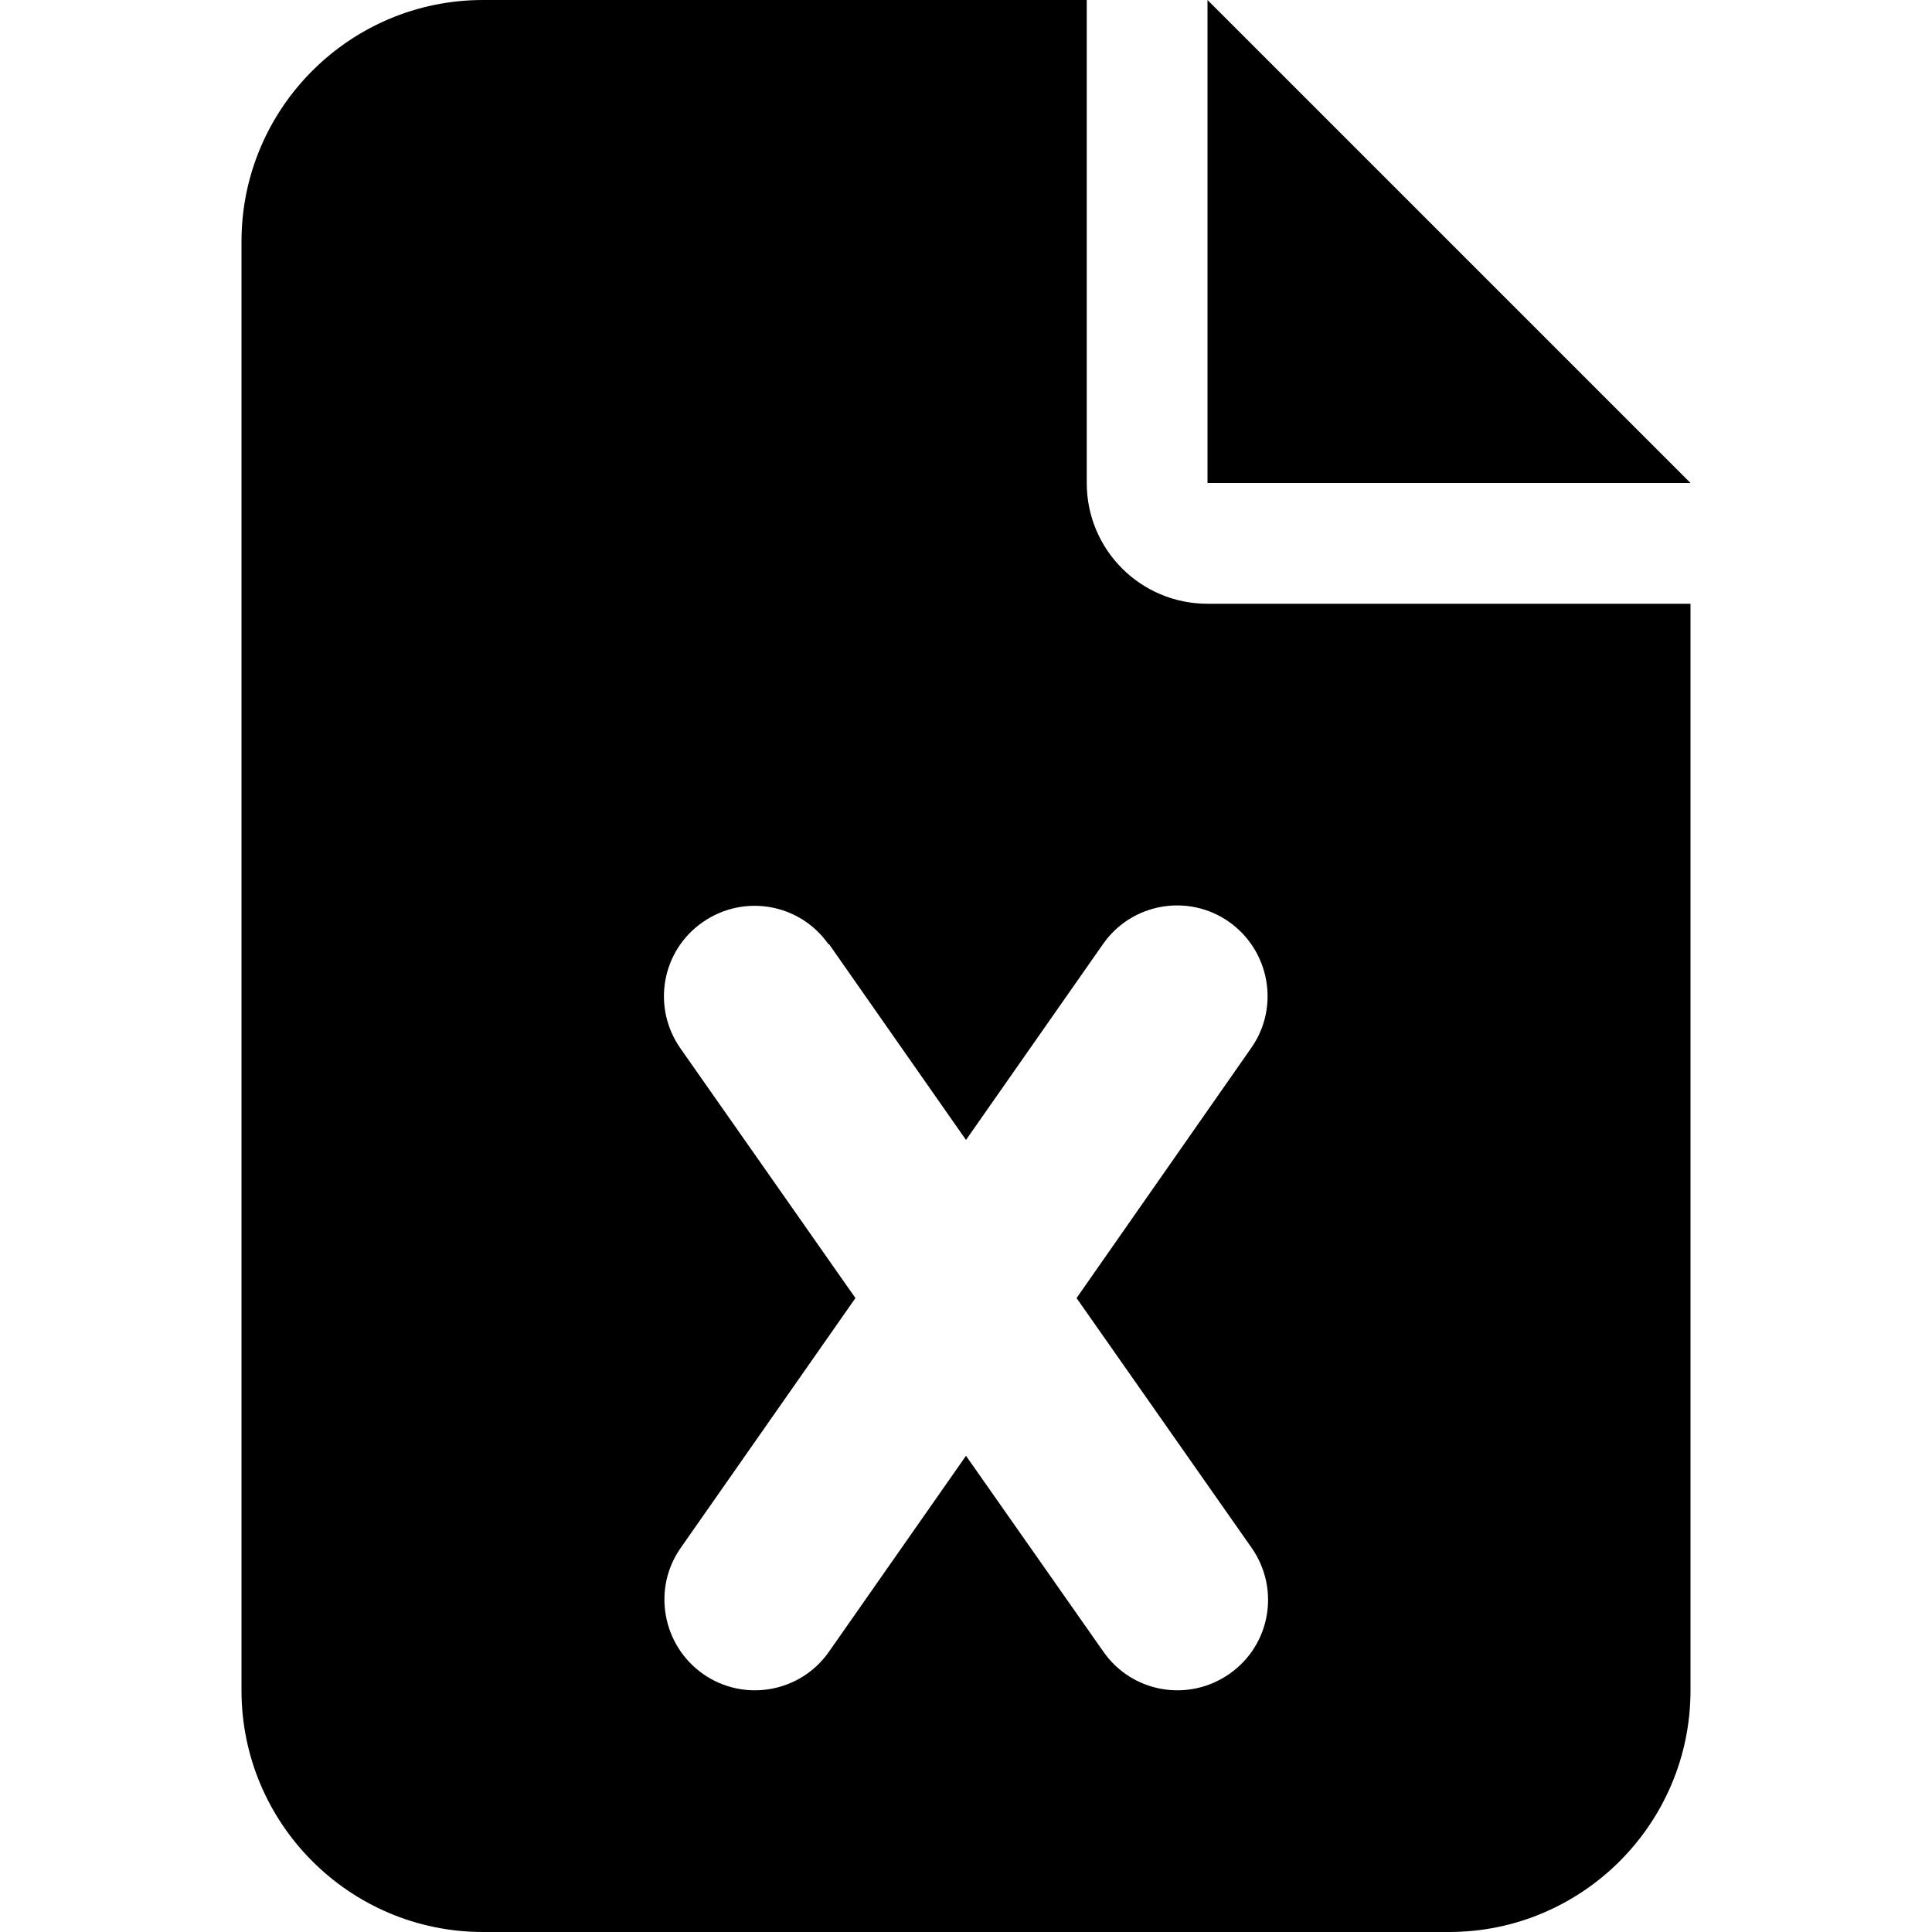
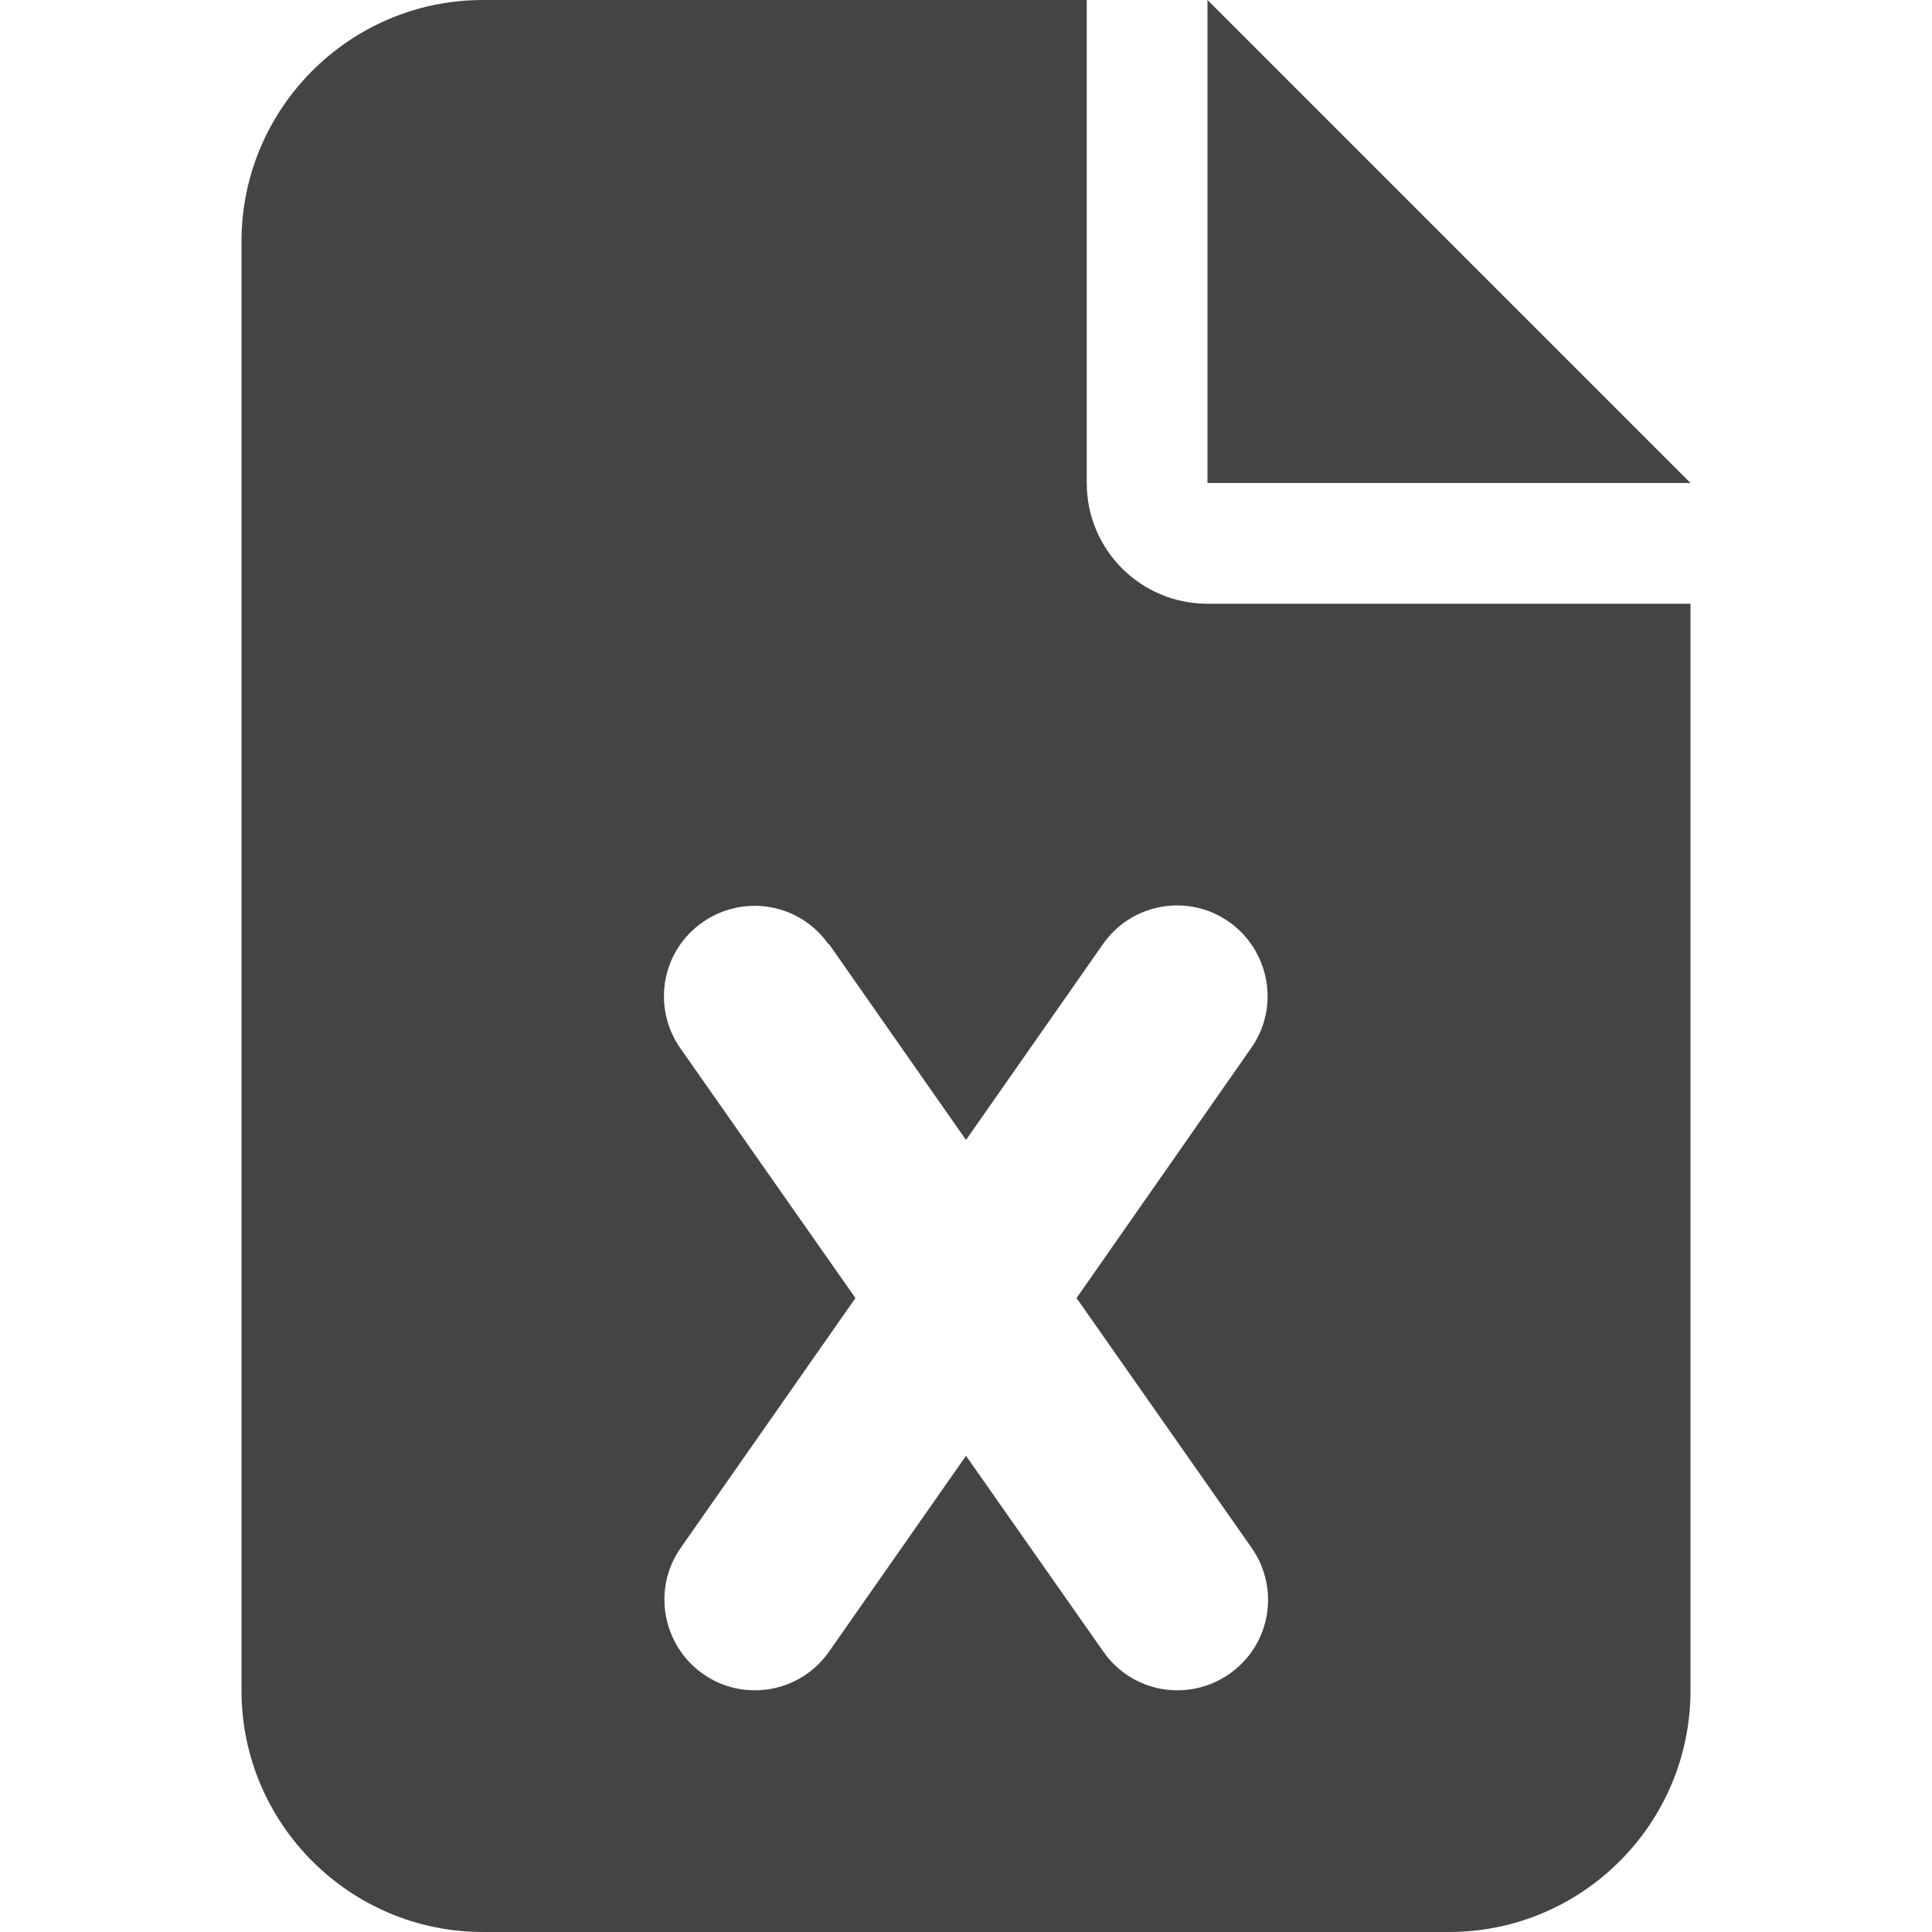
- <svg xmlns="http://www.w3.org/2000/svg" height="72" width="72" viewBox="0 0 384 512">
-   <path d="M64 0C28.7 0 0 28.7 0 64V448c0 35.3 28.7 64 64 64H320c35.3 0 64-28.7 64-64V160H256c-17.7 0-32-14.3-32-32V0H64zM256 0V128H384L256 0zM155.7 250.2L192 302.1l36.3-51.9c7.6-10.9 22.6-13.5 33.4-5.9s13.5 22.6 5.9 33.4L221.3 344l46.4 66.2c7.6 10.9 5 25.8-5.9 33.4s-25.8 5-33.4-5.9L192 385.8l-36.3 51.9c-7.6 10.9-22.6 13.5-33.4 5.9s-13.5-22.6-5.9-33.4L162.7 344l-46.4-66.2c-7.6-10.9-5-25.8 5.9-33.4s25.8-5 33.4 5.9z" />
+ <svg xmlns="http://www.w3.org/2000/svg" height="64" width="64" style="padding: 5" viewBox="0 0 384 512">
+   <path fill="#444444" d="M64 0C28.7 0 0 28.7 0 64V448c0 35.3 28.7 64 64 64H320c35.3 0 64-28.7 64-64V160H256c-17.7 0-32-14.3-32-32V0H64zM256 0V128H384L256 0zM155.7 250.2L192 302.1l36.3-51.9c7.6-10.9 22.6-13.5 33.4-5.9s13.5 22.6 5.9 33.4L221.3 344l46.4 66.2c7.6 10.9 5 25.8-5.9 33.4s-25.8 5-33.4-5.9L192 385.8l-36.3 51.9c-7.6 10.9-22.6 13.5-33.4 5.9s-13.5-22.6-5.9-33.4L162.7 344l-46.4-66.2c-7.6-10.9-5-25.8 5.9-33.4s25.8-5 33.4 5.9z" />
</svg>
